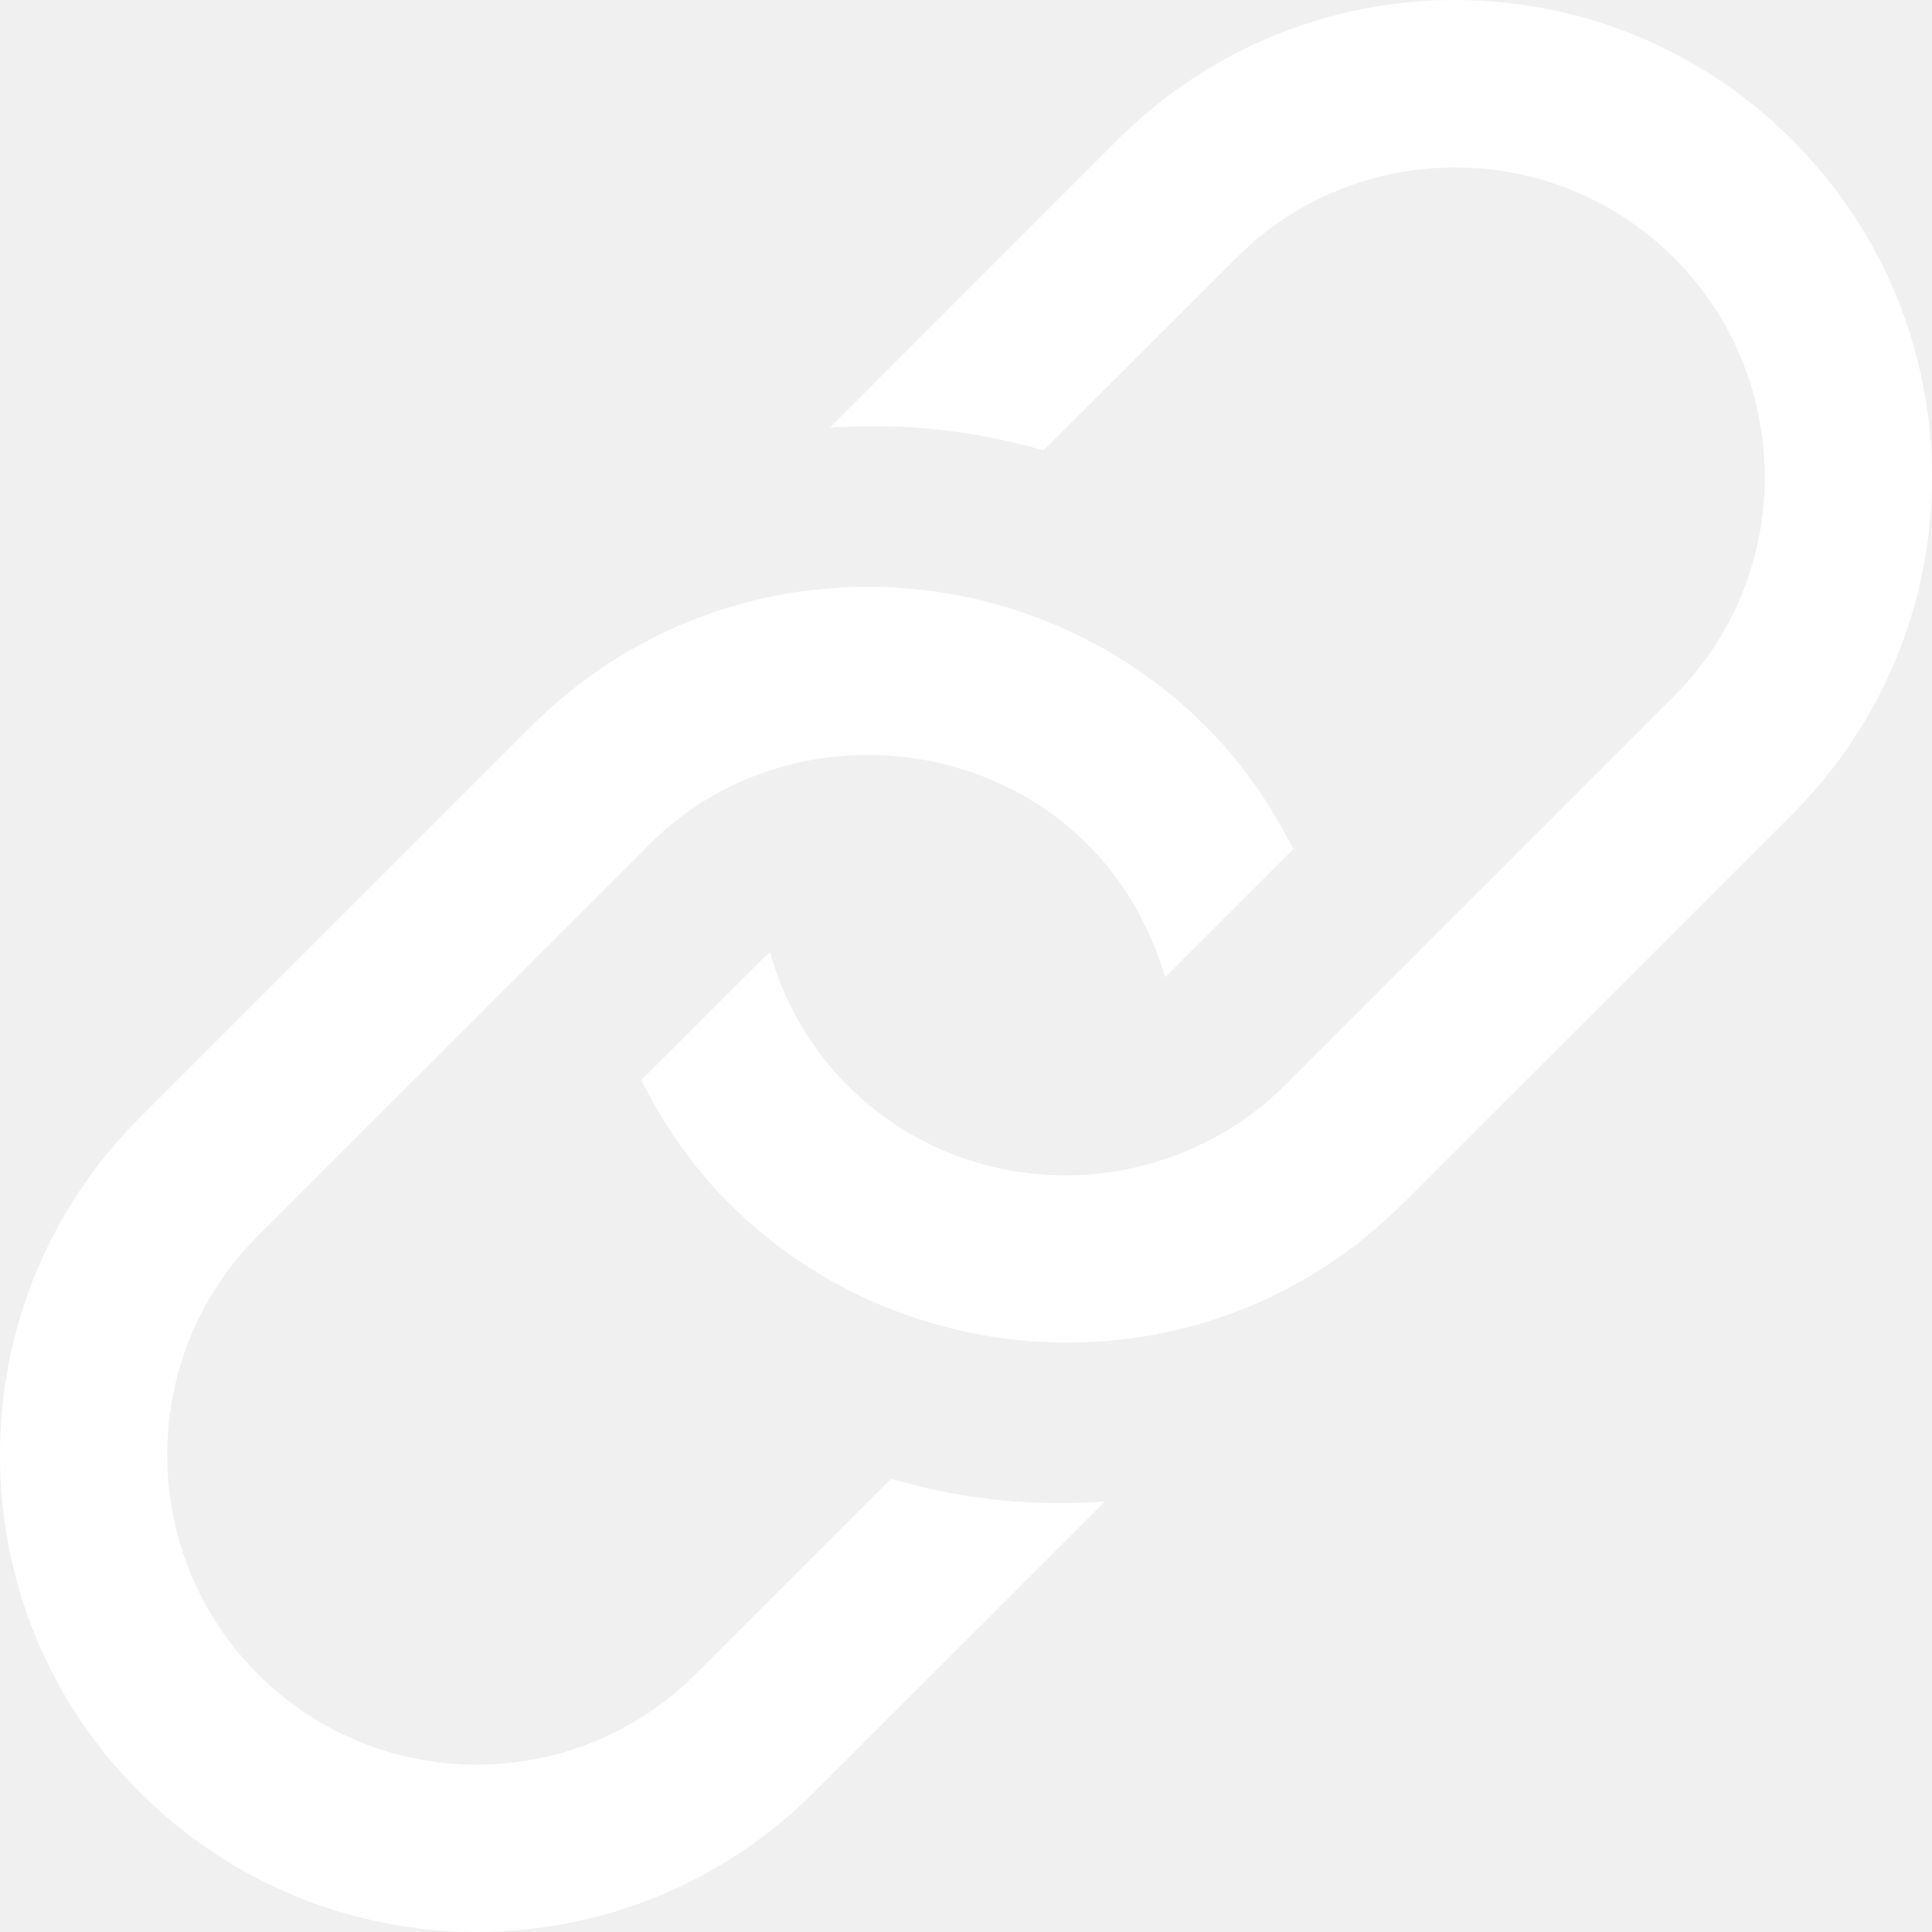
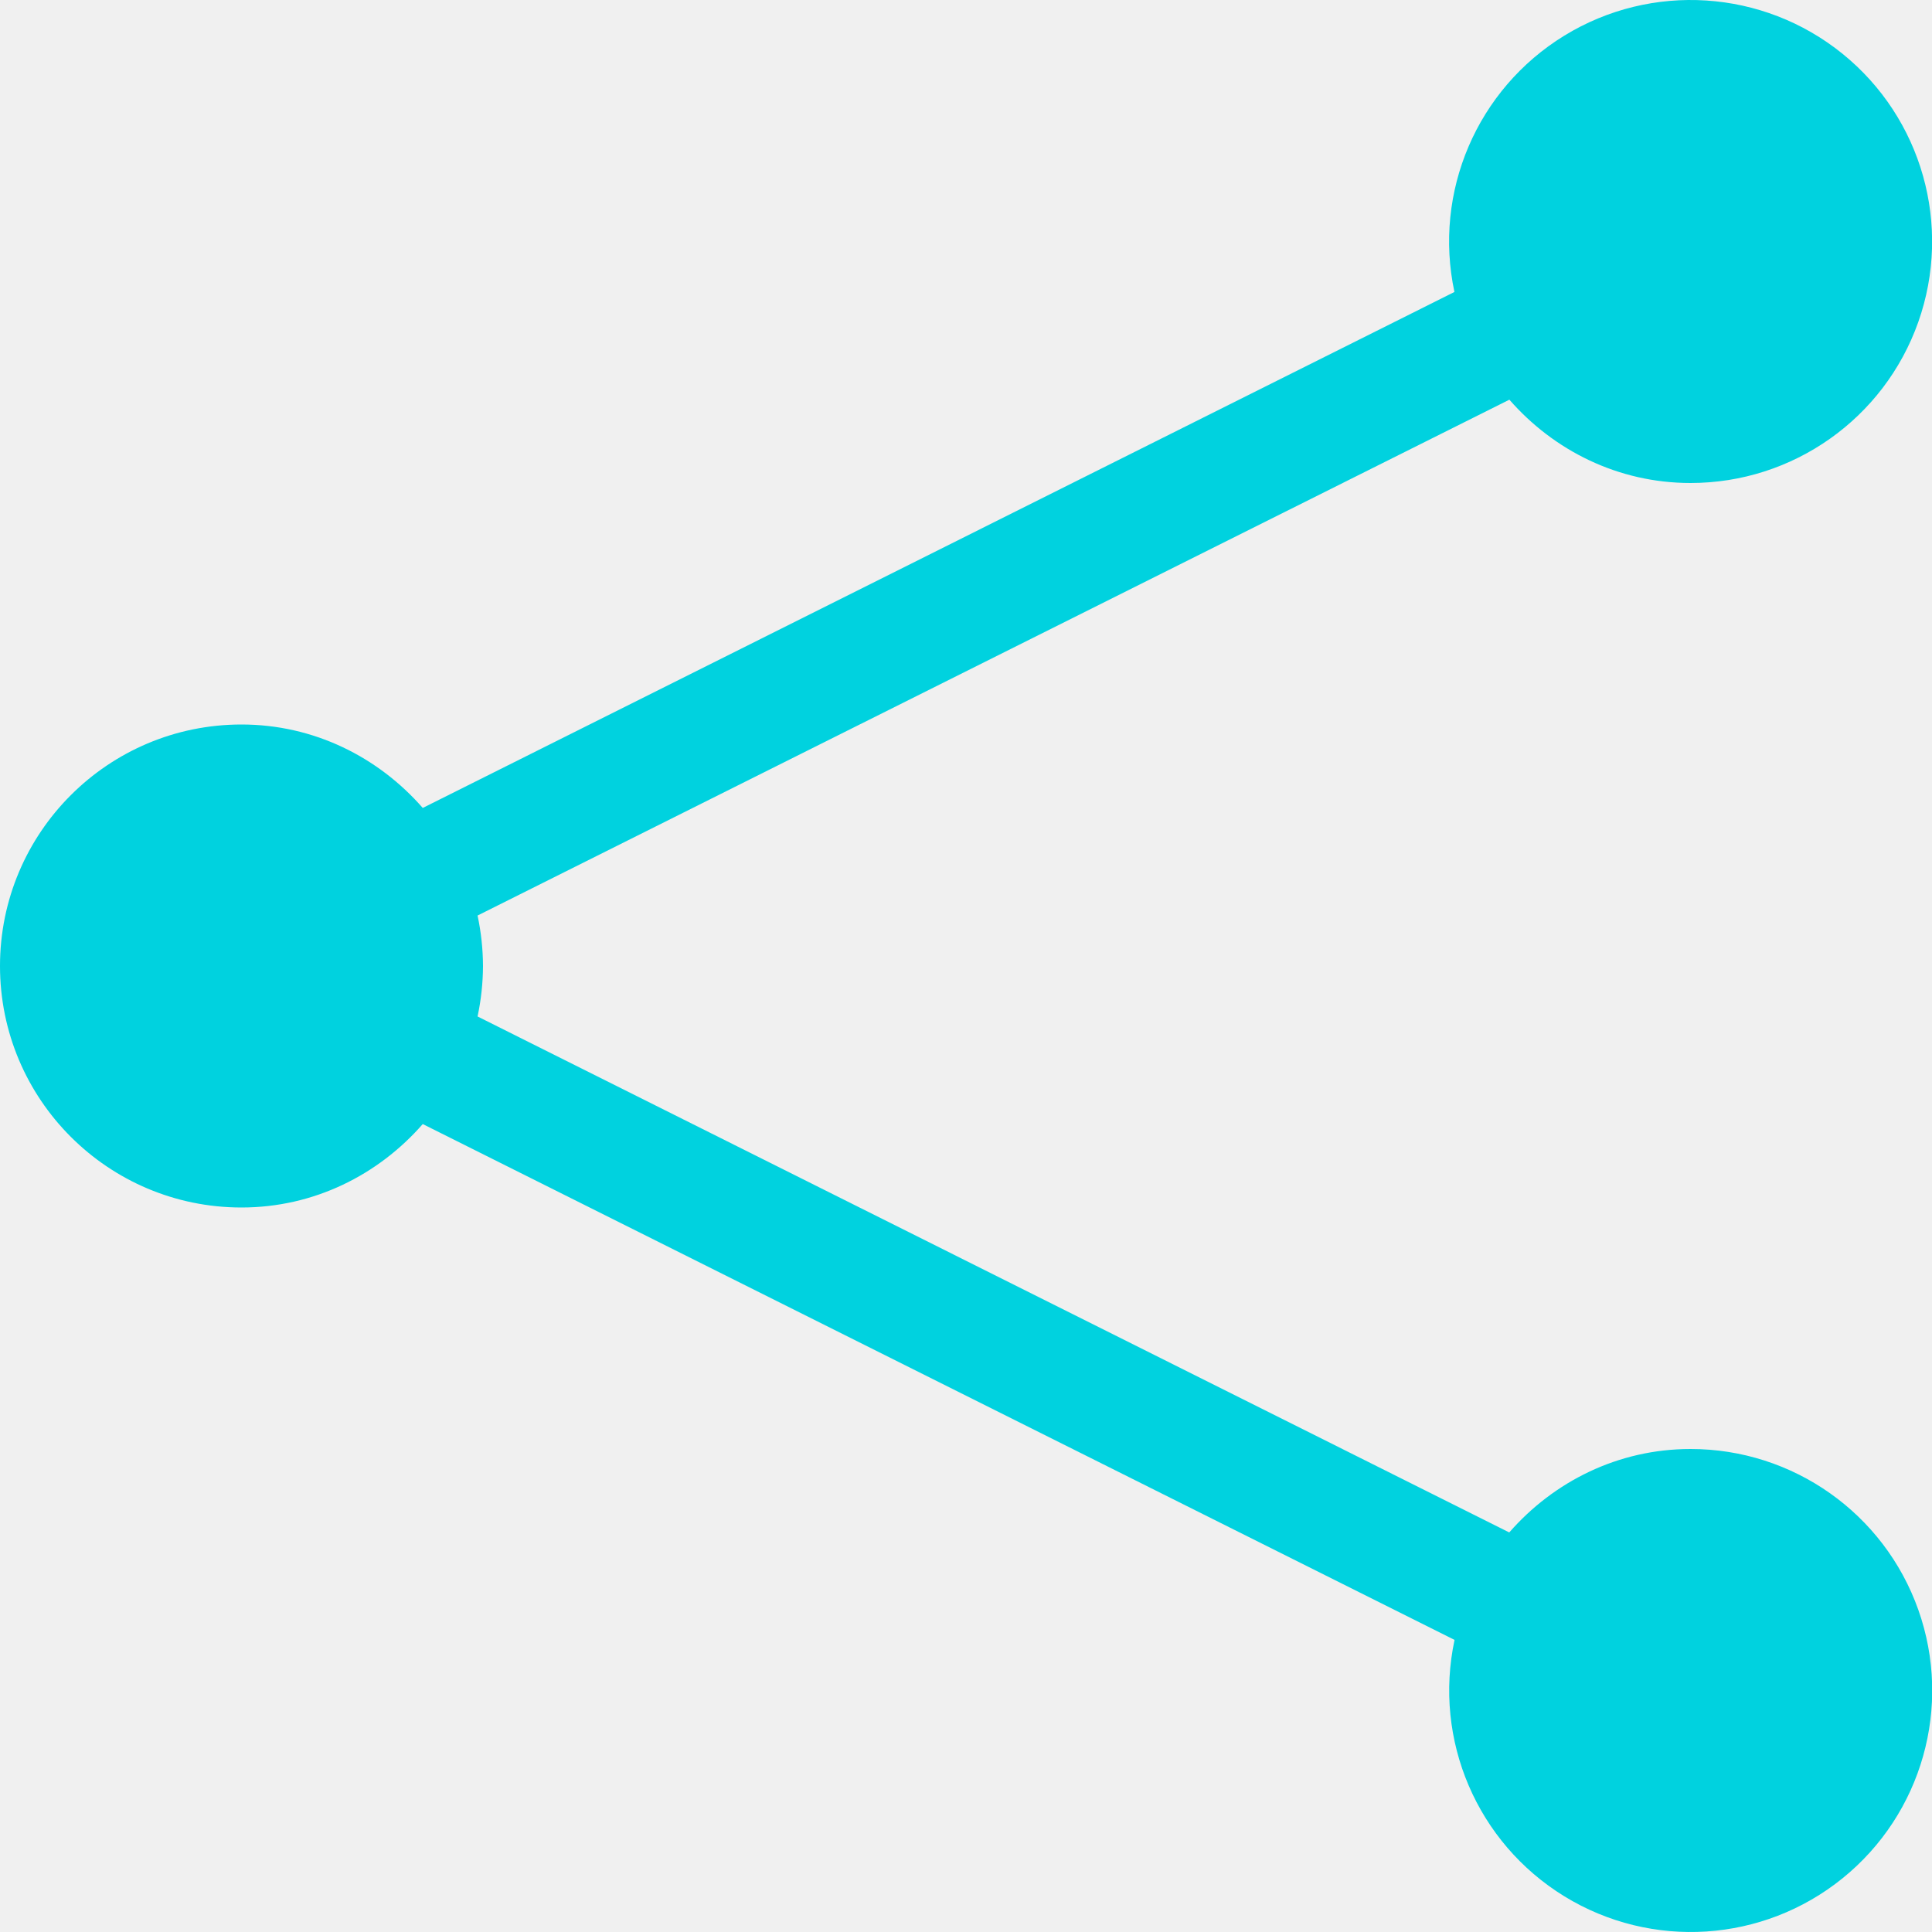
- <svg xmlns="http://www.w3.org/2000/svg" width="24" height="24" viewBox="0 0 24 24">
-   <path fill="#ffffff" d="M13.723 18.654l-3.61 3.609c-2.316 2.315-6.063 2.315-8.378 0-1.12-1.118-1.735-2.606-1.735-4.188 0-1.582.615-3.07 1.734-4.189l4.866-4.865c2.355-2.355 6.114-2.262 8.377 0 .453.453.81.973 1.089 1.527l-1.593 1.592c-.18-.613-.5-1.189-.964-1.652-1.448-1.448-3.93-1.51-5.439-.001l-.001.002-4.867 4.865c-1.5 1.499-1.5 3.941 0 5.44 1.517 1.517 3.958 1.488 5.442 0l2.425-2.424c.993.284 1.791.335 2.654.284zm.161-16.918l-3.574 3.576c.847-.05 1.655 0 2.653.283l2.393-2.389c1.498-1.502 3.94-1.5 5.44-.001 1.517 1.518 1.486 3.959 0 5.442l-4.831 4.831-.003.002c-1.438 1.437-3.886 1.552-5.439-.002-.473-.474-.785-1.042-.956-1.643l-.084.068-1.517 1.515c.28.556.635 1.075 1.088 1.528 2.245 2.245 6.004 2.374 8.378 0l4.832-4.831c2.314-2.316 2.316-6.062-.001-8.377-2.317-2.321-6.067-2.313-8.379-.002z" />
+ <svg xmlns="http://www.w3.org/2000/svg" viewBox="0 0 16 16" xml:space="preserve" enable-background="new 0 0 16 16">
+   <path d="M14 4a2 2 0 1 0-1.955-1.582L3.501 6.691C3.134 6.271 2.601 6 2 6a2 2 0 1 0 0 4c.601 0 1.134-.271 1.501-.691l8.545 4.272A2 2 0 1 0 14 12c-.601 0-1.134.271-1.501.691L3.955 8.418A2.05 2.05 0 0 0 4 8a2.05 2.05 0 0 0-.045-.418L12.5 3.31c.366.419.899.69 1.5.69z" fill="#00d2df" class="fill-000000" />
</svg>
